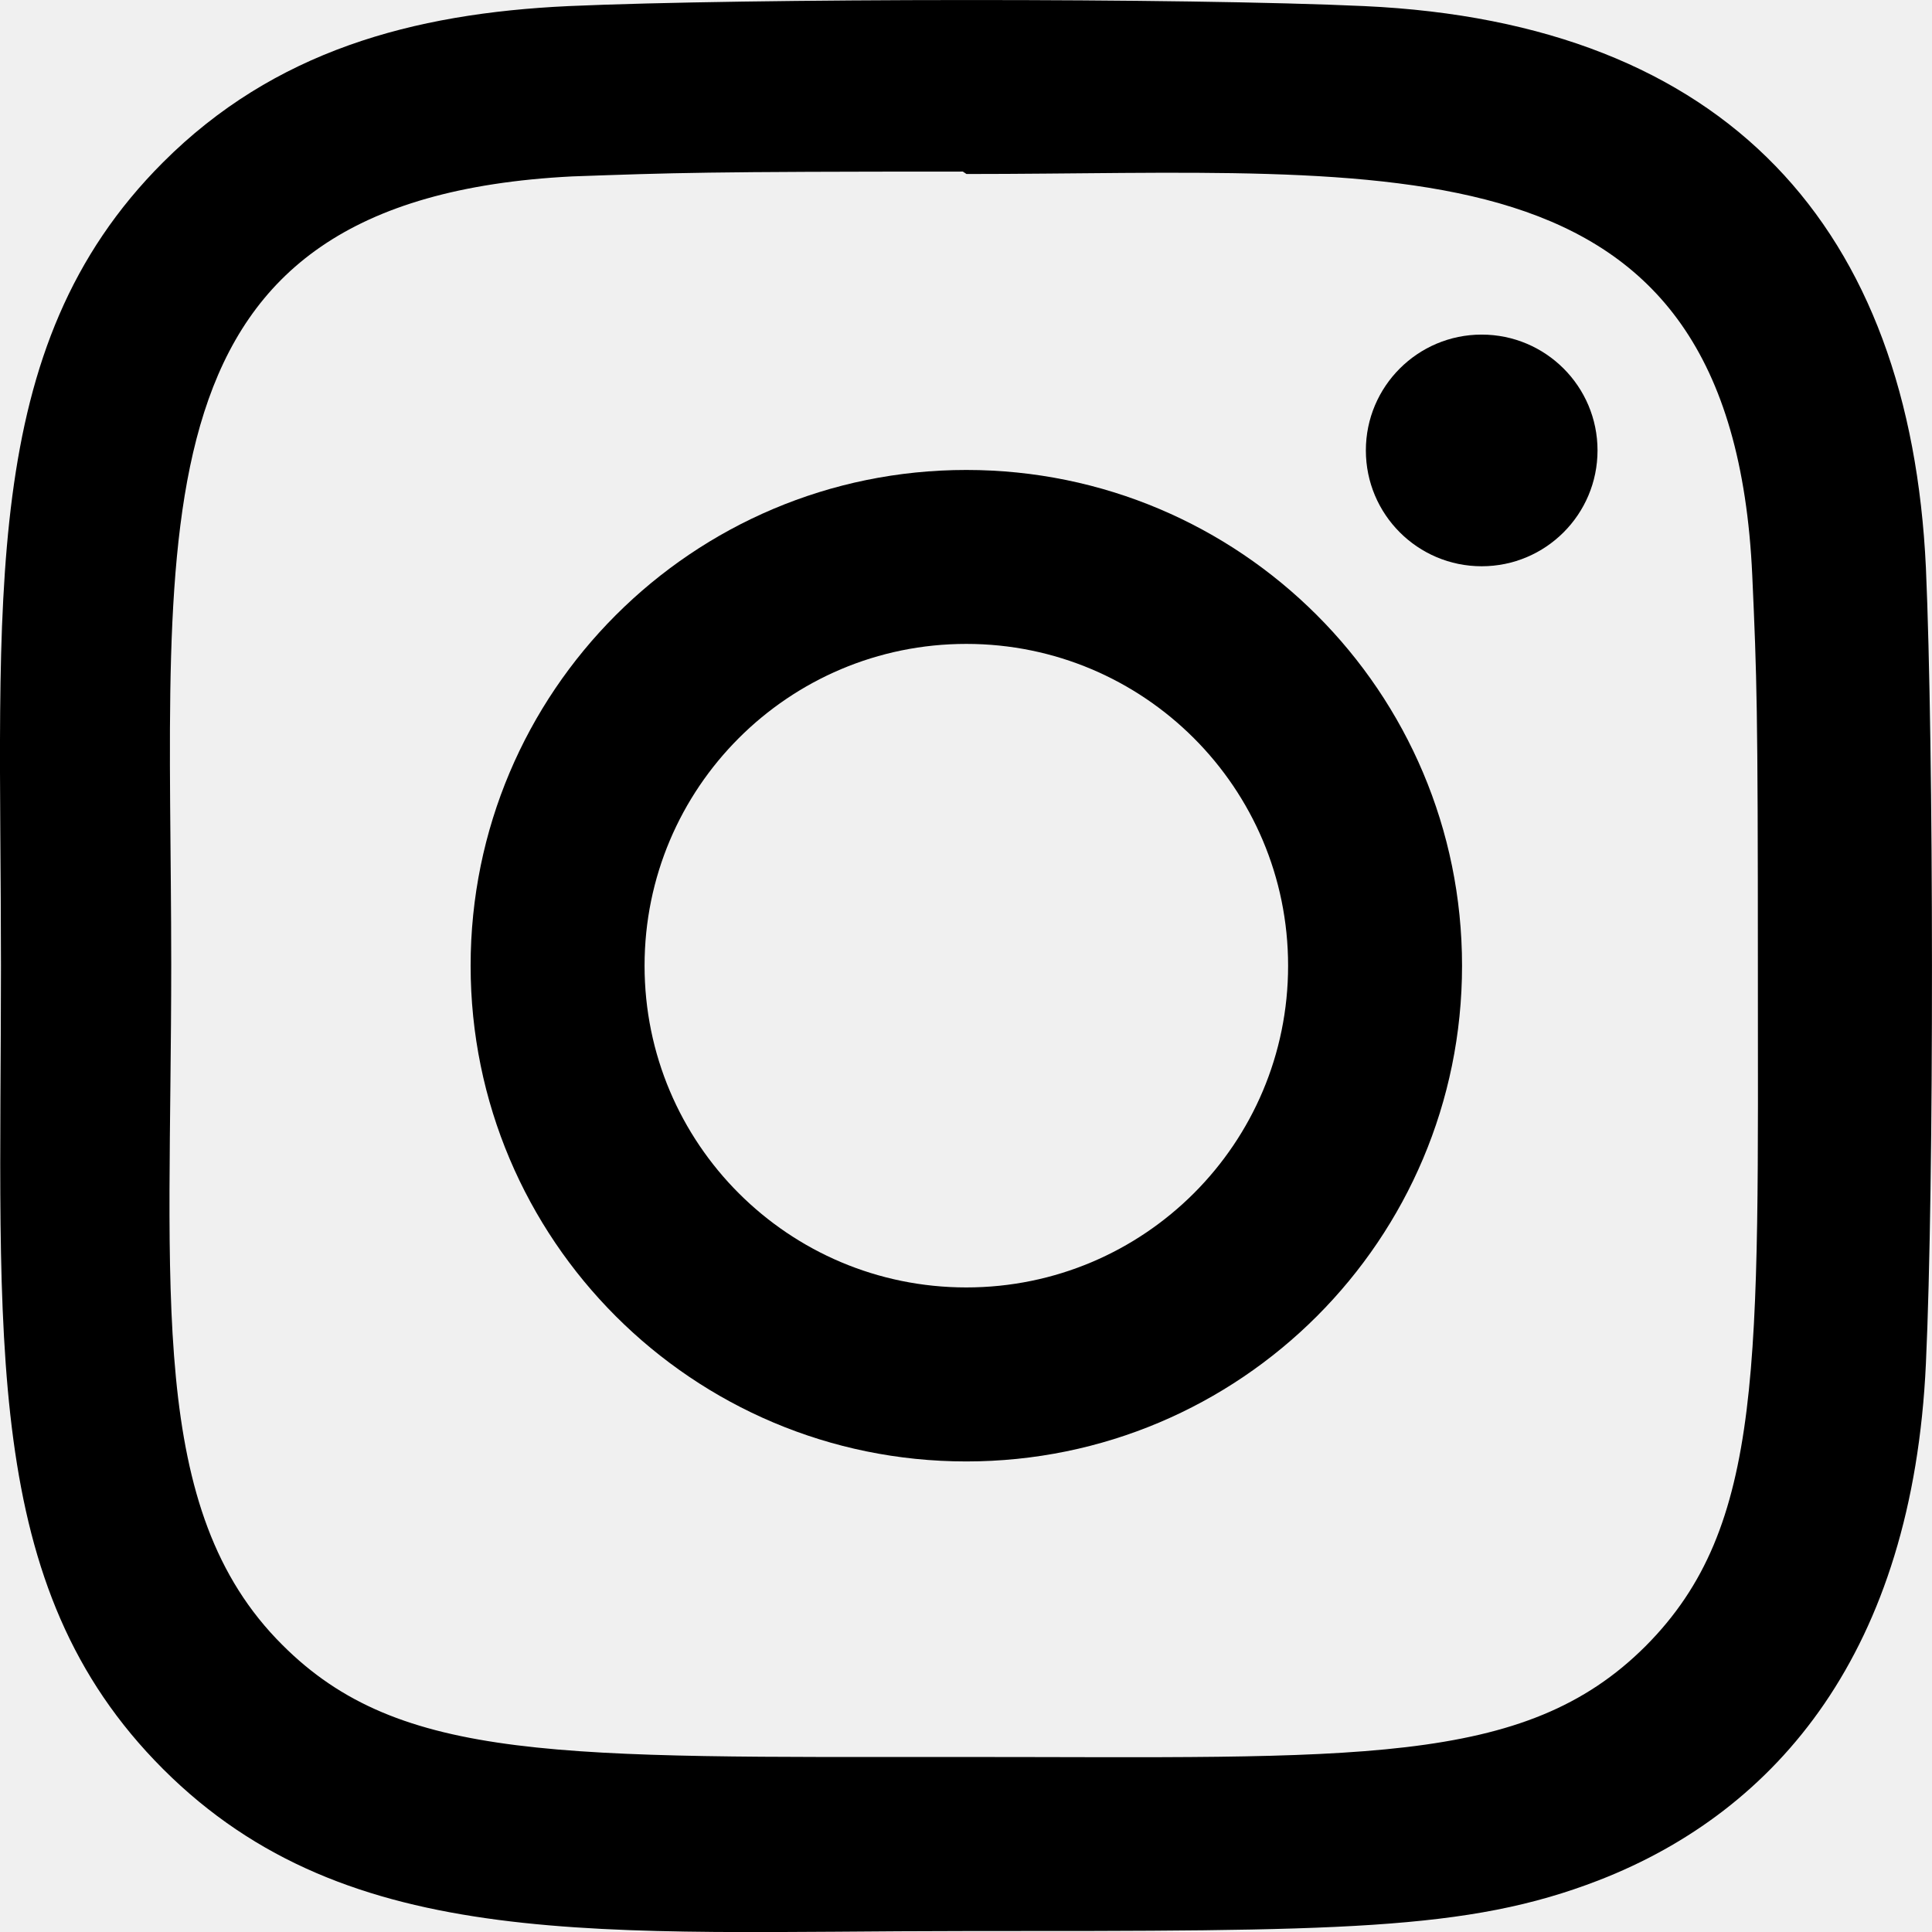
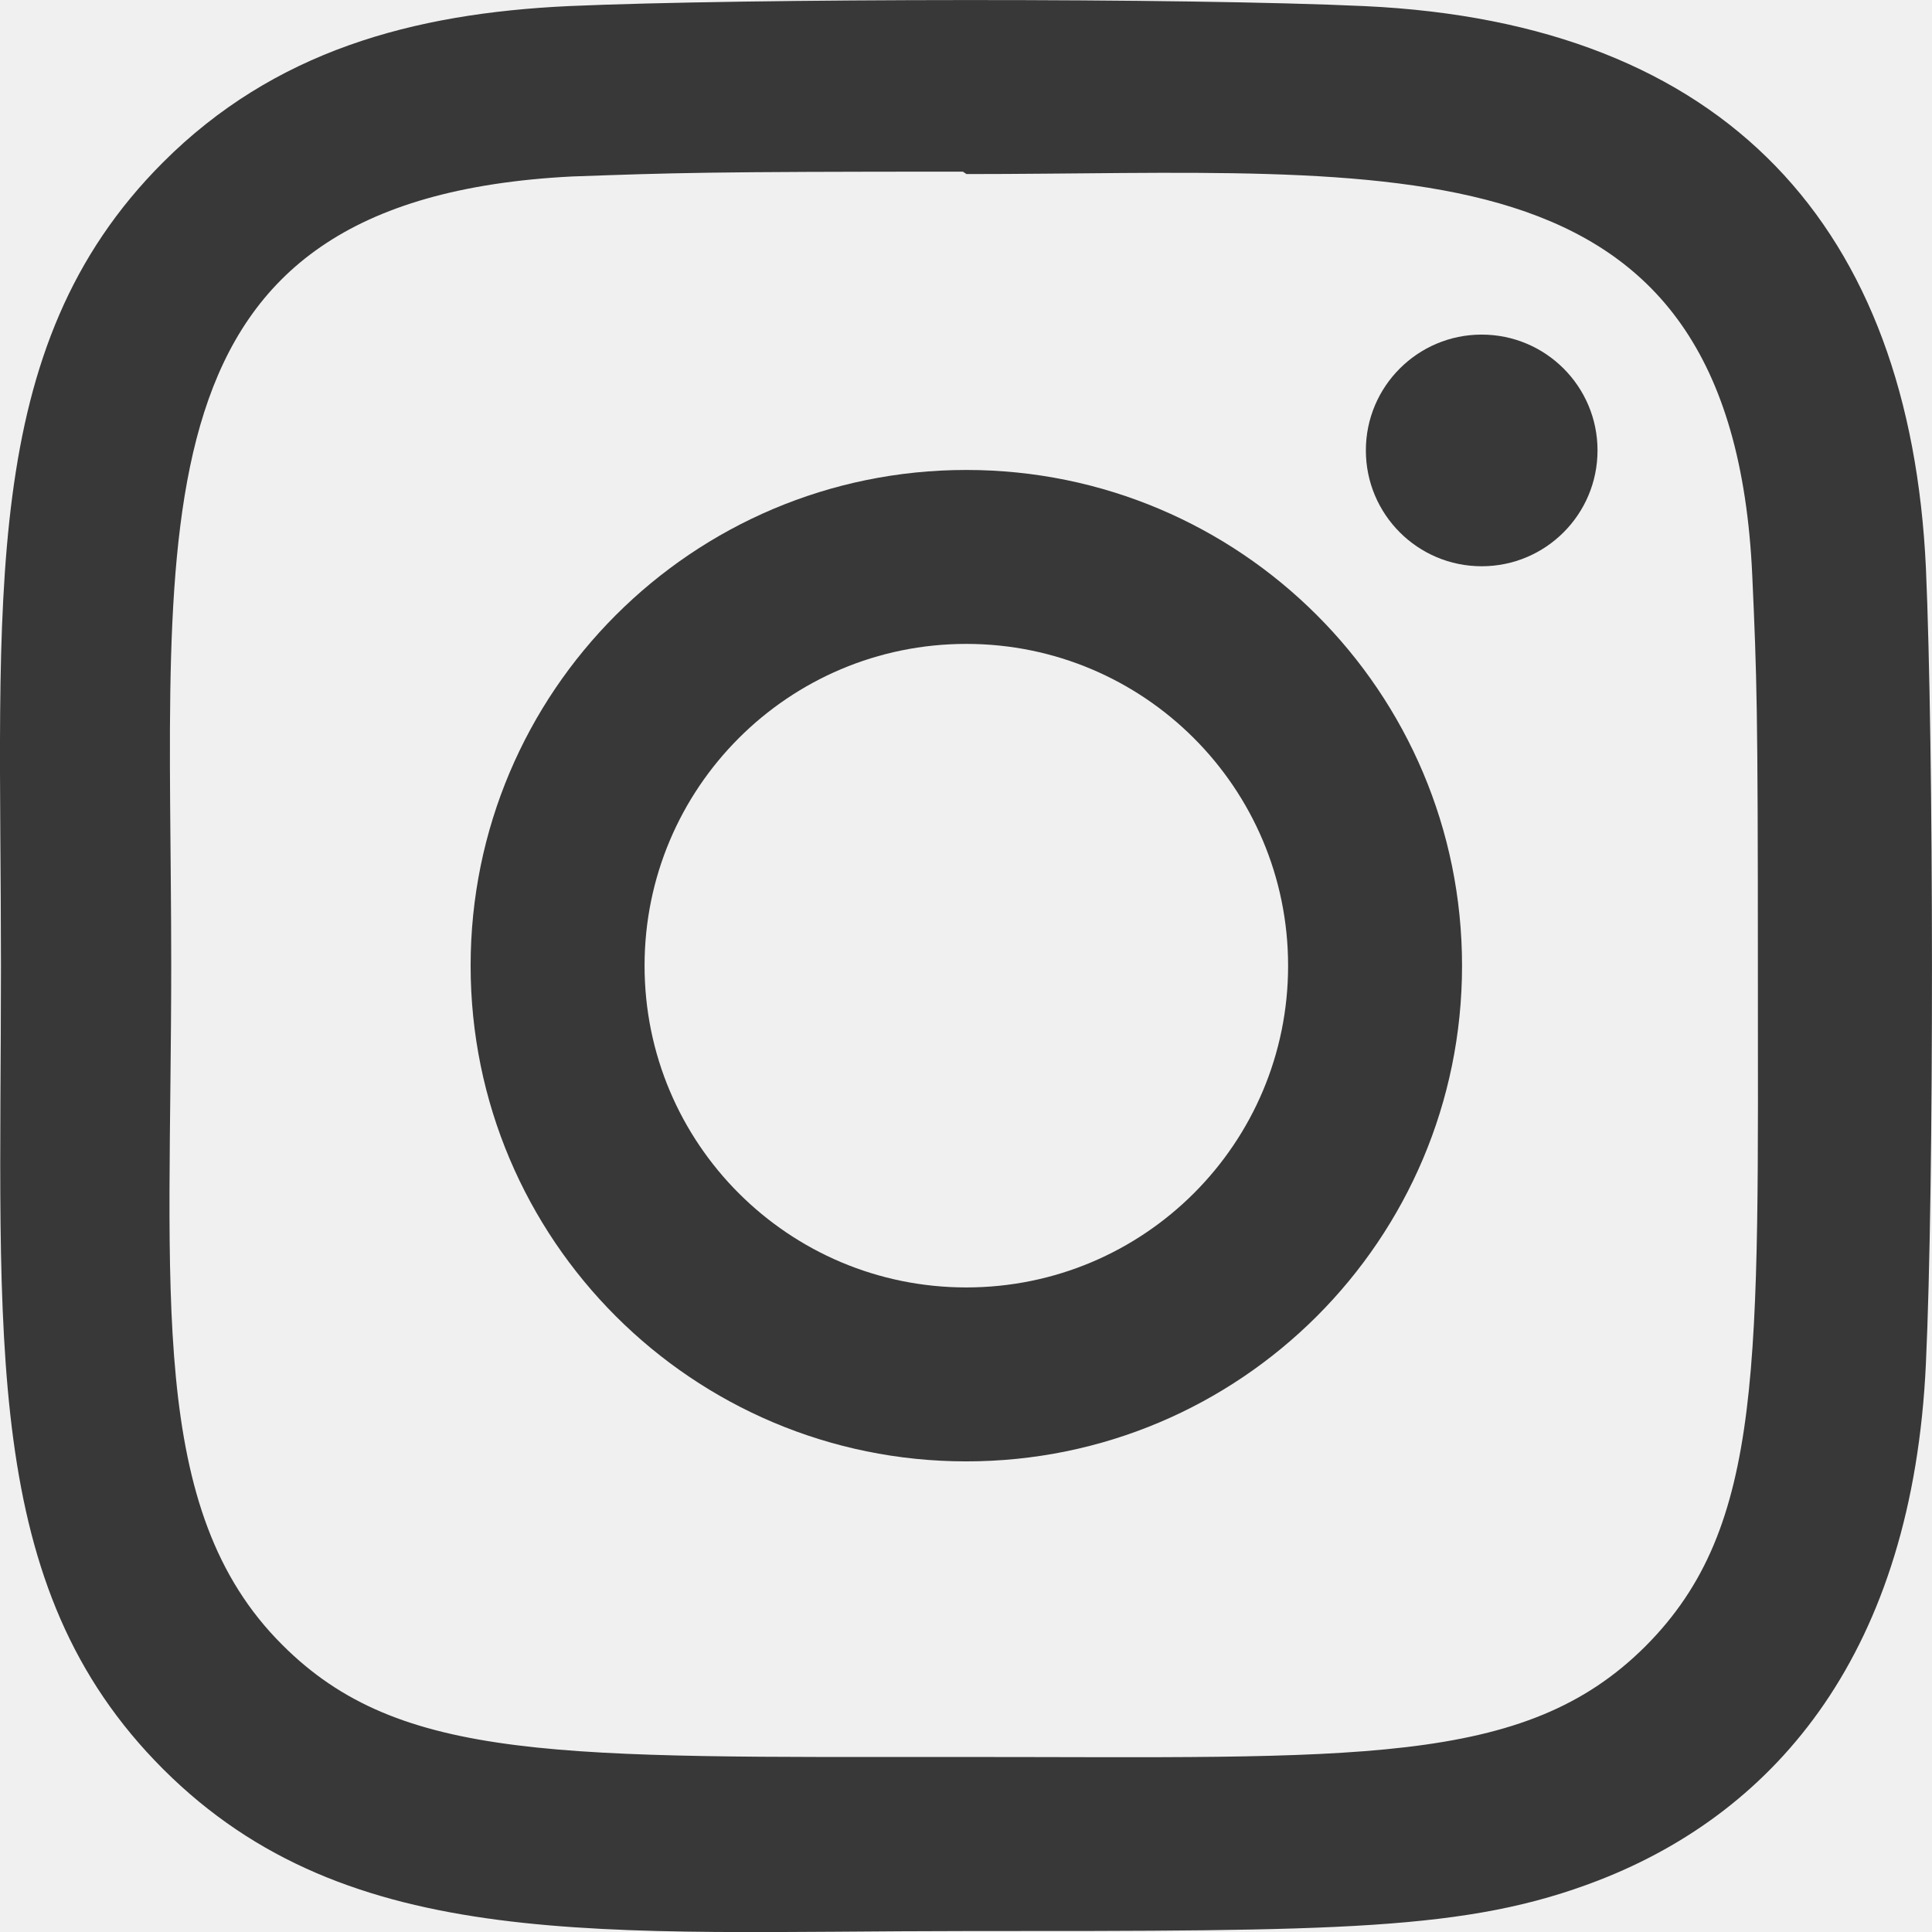
<svg xmlns="http://www.w3.org/2000/svg" width="32" height="32" viewBox="0 0 32 32" fill="none">
  <g clip-path="url(#clip0)">
-     <path d="M16.005 7.784C11.468 7.784 7.795 11.461 7.795 15.995C7.795 20.532 11.472 24.206 16.005 24.206C20.543 24.206 24.216 20.528 24.216 15.995C24.216 11.457 20.539 7.784 16.005 7.784ZM16.005 21.324C13.06 21.324 10.676 18.939 10.676 15.995C10.676 13.051 13.061 10.665 16.005 10.665C18.949 10.665 21.335 13.051 21.335 15.995C21.336 18.939 18.951 21.324 16.005 21.324Z" fill="#000000" />
-     <path d="M22.597 0.101C19.653 -0.036 12.361 -0.03 9.415 0.101C6.825 0.222 4.541 0.848 2.7 2.689C-0.377 5.766 0.016 9.913 0.016 15.994C0.016 22.218 -0.331 26.269 2.7 29.3C5.789 32.388 9.996 31.984 16.005 31.984C22.171 31.984 24.299 31.988 26.479 31.144C29.443 29.993 31.68 27.344 31.899 22.585C32.037 19.64 32.029 12.349 31.899 9.402C31.635 3.785 28.62 0.378 22.597 0.101ZM27.257 27.264C25.24 29.281 22.441 29.101 15.967 29.101C9.3 29.101 6.627 29.2 4.676 27.244C2.429 25.008 2.836 21.417 2.836 15.973C2.836 8.606 2.08 3.301 9.473 2.922C11.172 2.862 11.672 2.842 15.948 2.842L16.008 2.882C23.113 2.882 28.688 2.138 29.023 9.53C29.099 11.217 29.116 11.724 29.116 15.993C29.115 22.582 29.24 25.272 27.257 27.264Z" fill="#000000" />
-     <path d="M24.541 9.379C25.601 9.379 26.46 8.52 26.46 7.46C26.46 6.401 25.601 5.542 24.541 5.542C23.482 5.542 22.623 6.401 22.623 7.46C22.623 8.52 23.482 9.379 24.541 9.379Z" fill="#000000" />
+     <path d="M16.005 7.784C11.468 7.784 7.795 11.461 7.795 15.995C7.795 20.532 11.472 24.205 16.005 24.205C20.543 24.205 24.216 20.528 24.216 15.995C24.216 11.457 20.539 7.784 16.005 7.784ZM16.005 21.324C13.06 21.324 10.676 18.939 10.676 15.995C10.676 13.051 13.061 10.665 16.005 10.665C18.949 10.665 21.335 13.051 21.335 15.995C21.336 18.939 18.951 21.324 16.005 21.324Z" fill="#383838" />
+     <path d="M22.597 0.101C19.653 -0.036 12.361 -0.029 9.415 0.101C6.825 0.223 4.541 0.848 2.7 2.689C-0.377 5.767 0.016 9.913 0.016 15.995C0.016 22.219 -0.331 26.269 2.7 29.3C5.789 32.388 9.996 31.984 16.005 31.984C22.171 31.984 24.299 31.988 26.479 31.144C29.443 29.993 31.68 27.344 31.899 22.585C32.037 19.64 32.029 12.349 31.899 9.403C31.635 3.785 28.62 0.379 22.597 0.101ZM27.257 27.264C25.24 29.281 22.441 29.101 15.967 29.101C9.3 29.101 6.627 29.2 4.676 27.244C2.429 25.008 2.836 21.417 2.836 15.973C2.836 8.607 2.08 3.301 9.473 2.923C11.172 2.863 11.672 2.843 15.948 2.843L16.008 2.883C23.113 2.883 28.688 2.139 29.023 9.531C29.099 11.217 29.116 11.724 29.116 15.993C29.115 22.583 29.24 25.272 27.257 27.264Z" fill="#383838" />
+     <path d="M24.541 9.379C25.601 9.379 26.46 8.52 26.46 7.46C26.46 6.401 25.601 5.542 24.541 5.542C23.482 5.542 22.623 6.401 22.623 7.46C22.623 8.52 23.482 9.379 24.541 9.379Z" fill="#383838" />
  </g>
  <defs>
    <clipPath id="clip0">
      <rect width="32" height="32" fill="white" />
    </clipPath>
  </defs>
</svg>
